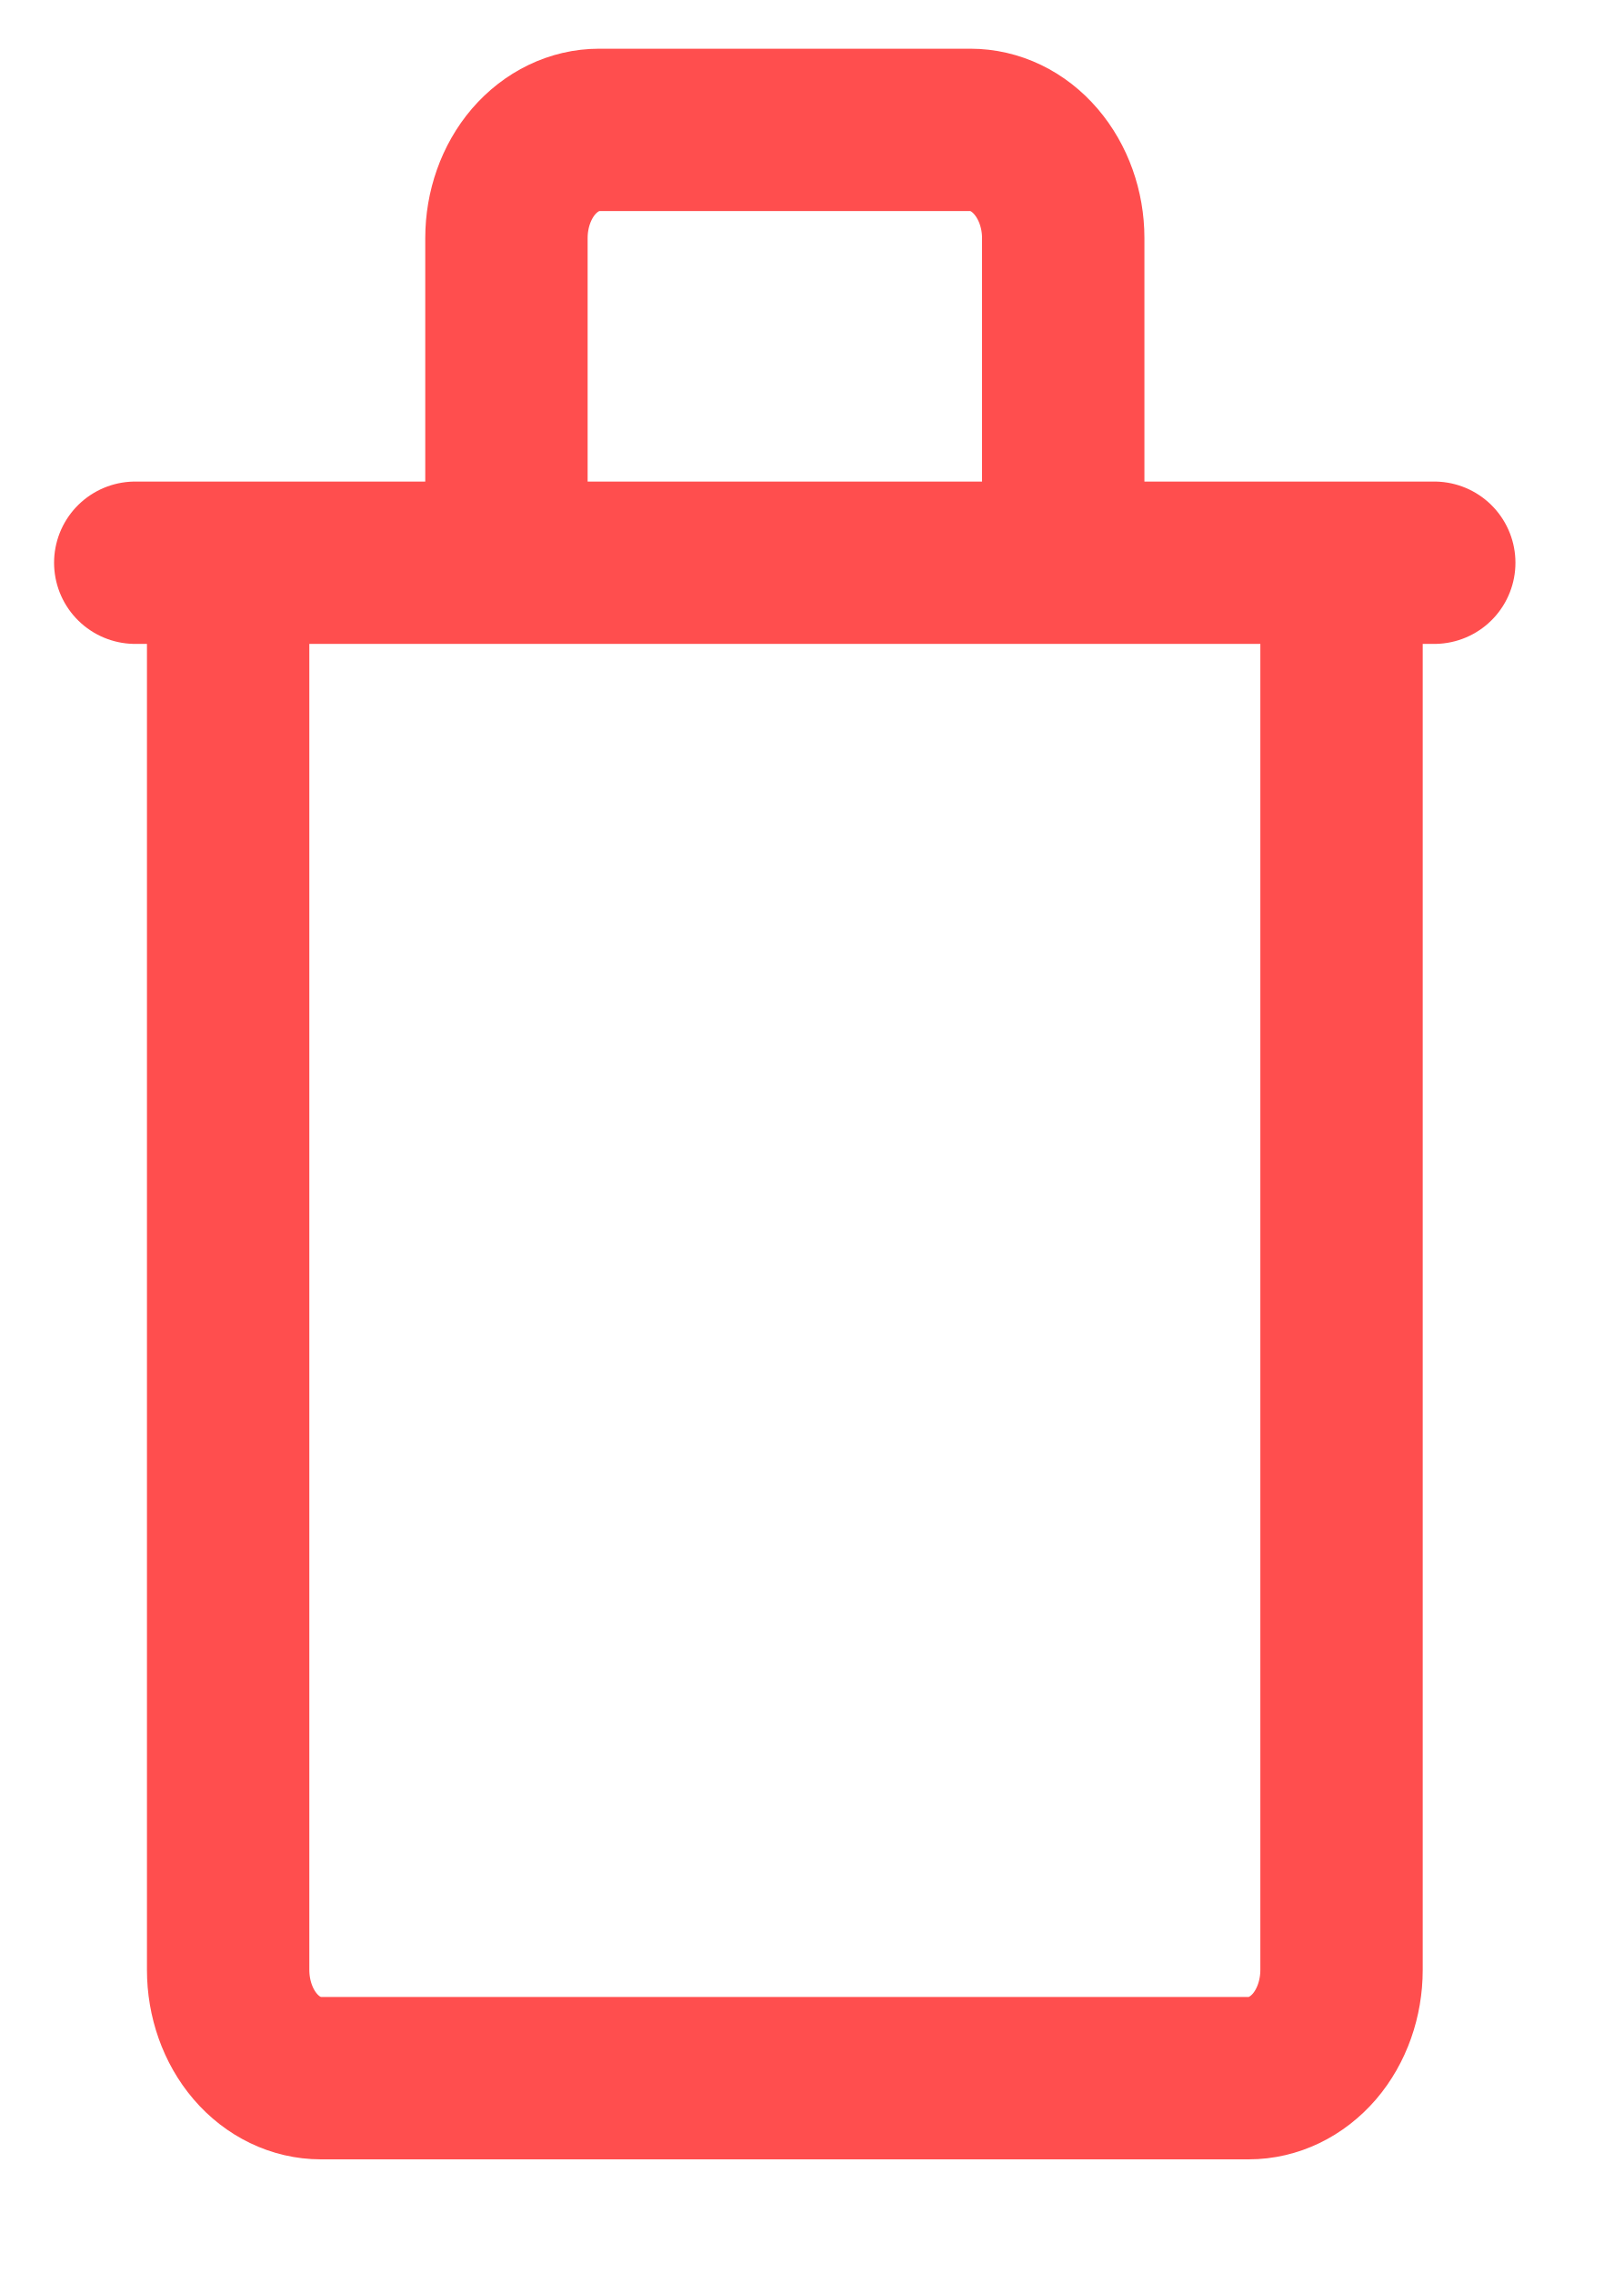
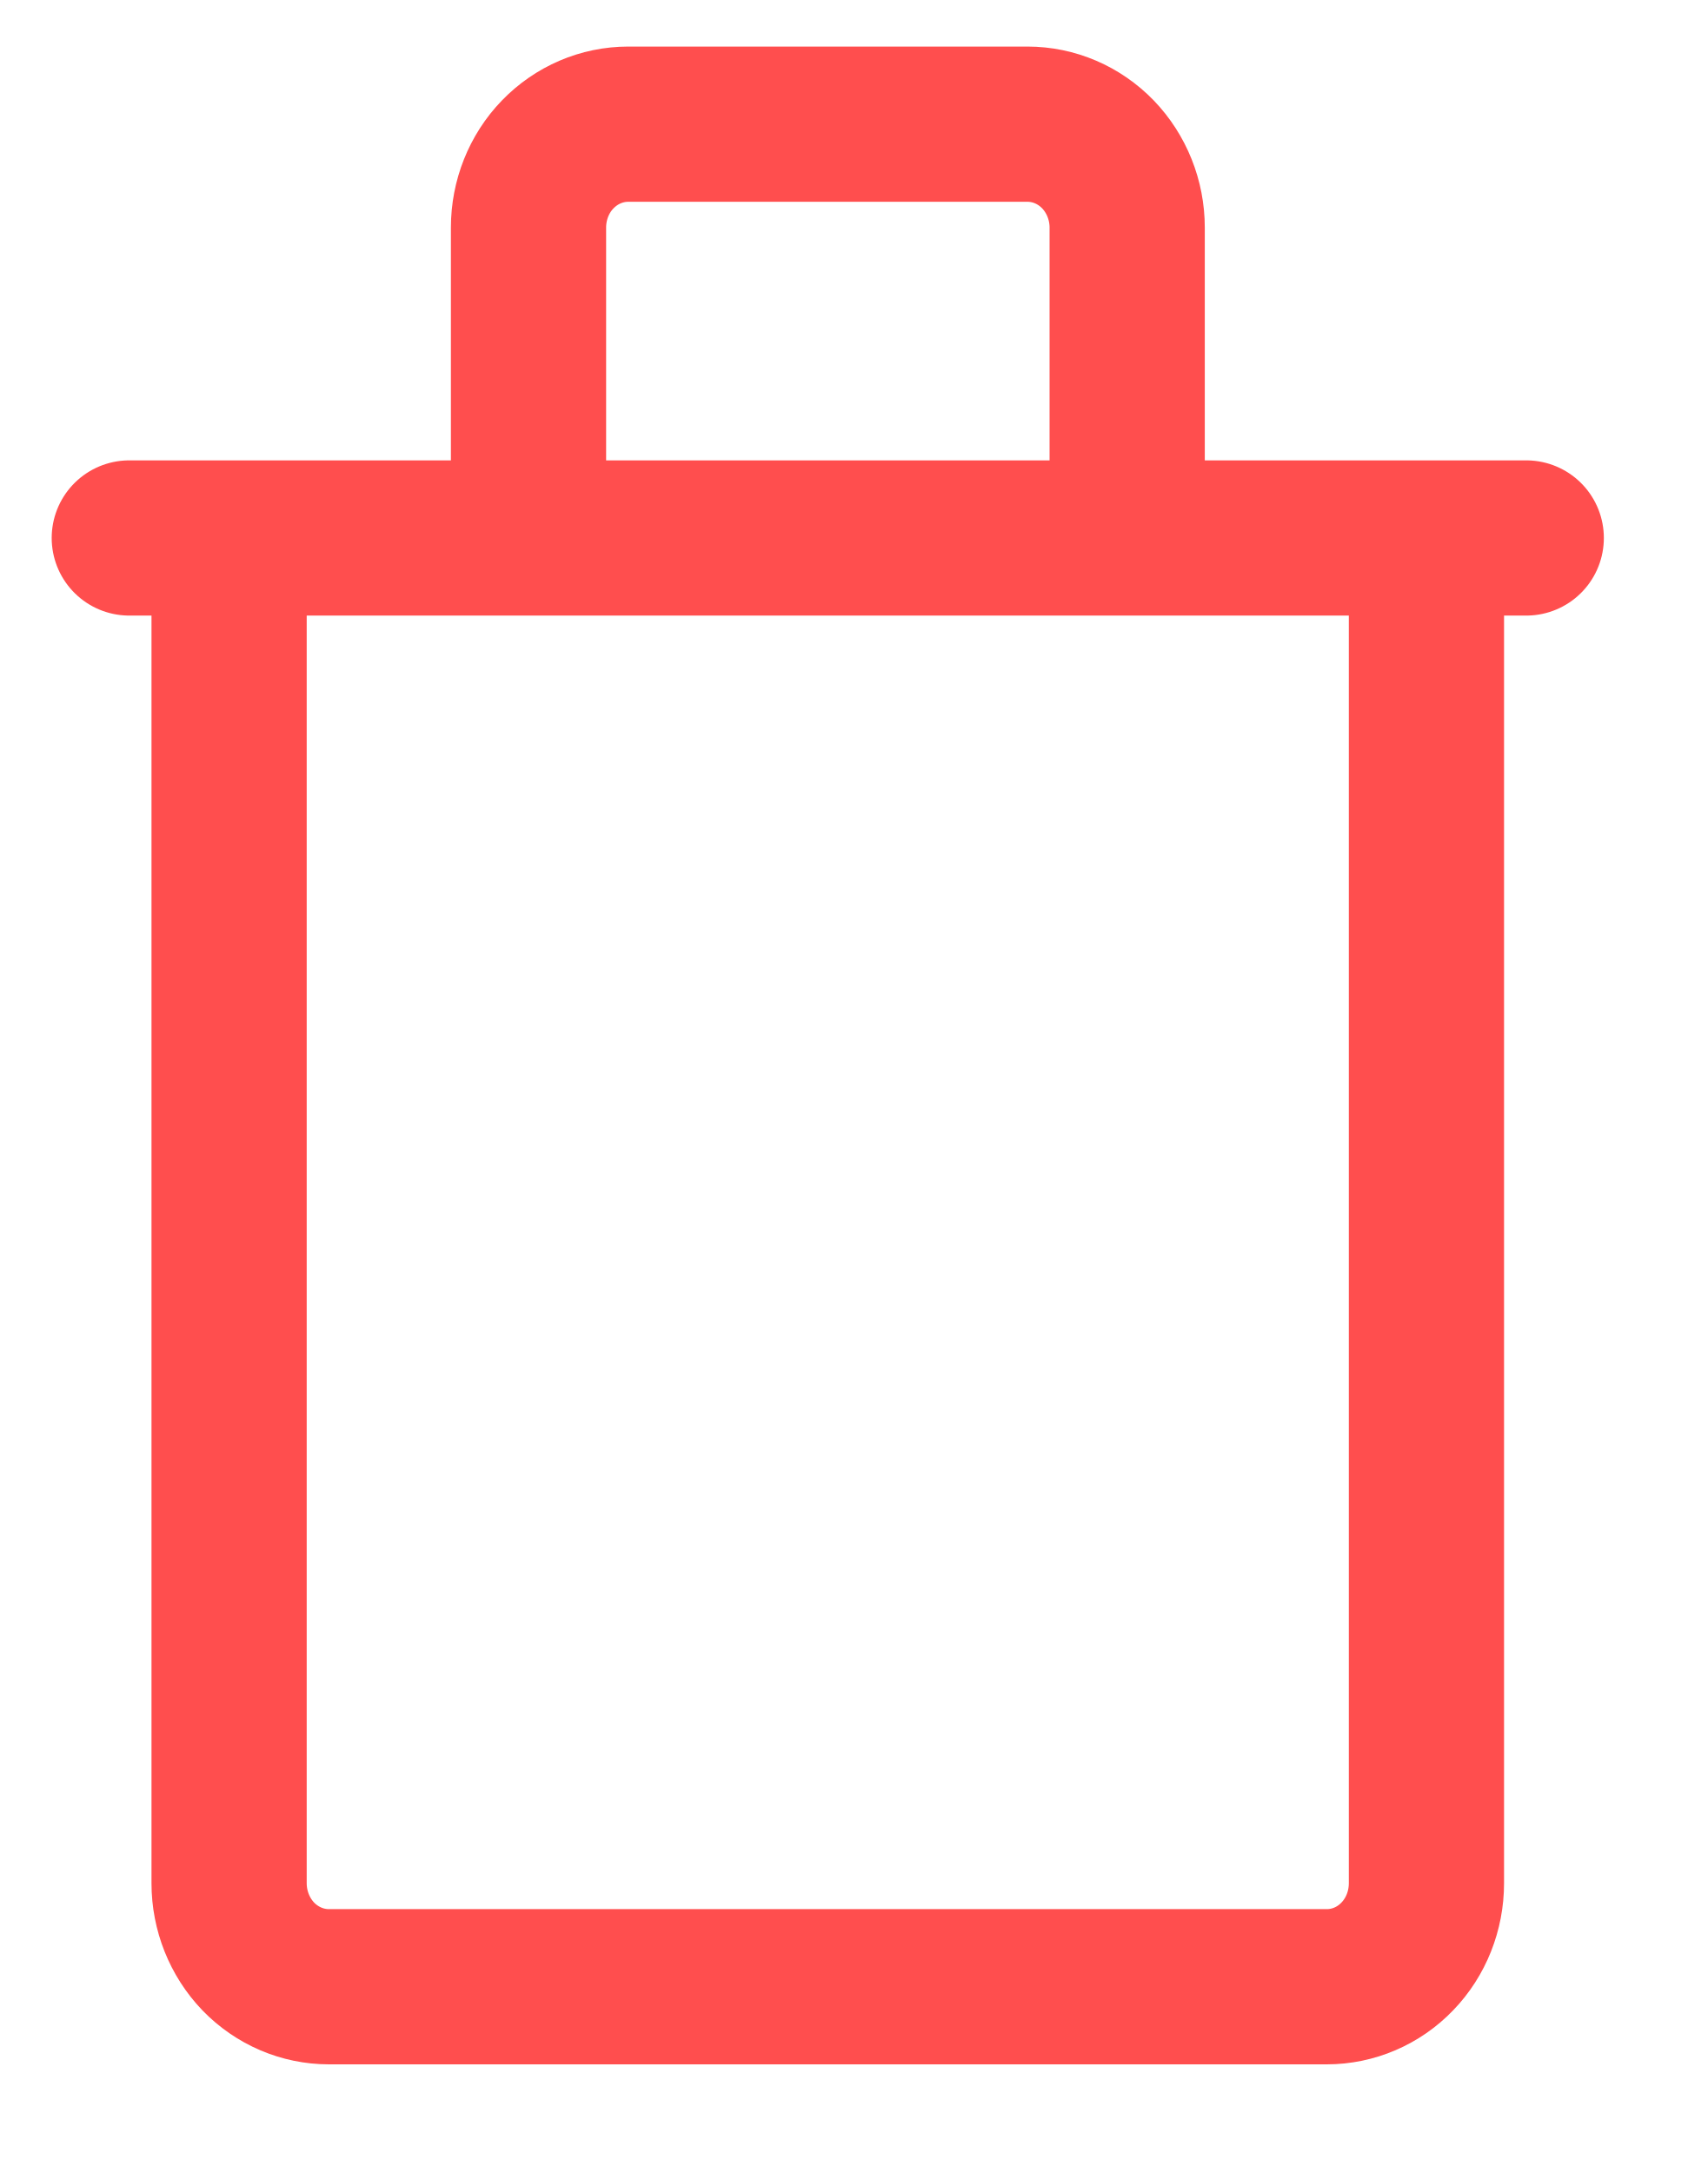
- <svg xmlns="http://www.w3.org/2000/svg" width="10" height="14" viewBox="0 0 10 14" fill="none">
-   <path d="M0.833 3.466H8.833M3.69 0.8H5.976C6.128 0.8 6.273 0.87 6.38 0.995C6.487 1.12 6.548 1.29 6.548 1.466V3.466H3.119V1.466C3.119 1.29 3.179 1.12 3.286 0.995C3.394 0.87 3.539 0.8 3.69 0.8ZM1.405 3.466H8.262V12.133C8.262 12.31 8.202 12.48 8.095 12.605C7.987 12.73 7.842 12.8 7.69 12.8H1.976C1.825 12.8 1.679 12.73 1.572 12.605C1.465 12.48 1.405 12.31 1.405 12.133V3.466Z" stroke="#FF4E4E" stroke-linecap="round" stroke-linejoin="round" />
+ <svg xmlns="http://www.w3.org/2000/svg" width="11" height="14" viewBox="0 0 11 14" fill="none">
+   <path d="M0.833 3.466H9.833M4.048 0.8H6.619C6.79 0.8 6.953 0.87 7.074 0.995C7.194 1.12 7.262 1.29 7.262 1.466V3.466H3.405V1.466C3.405 1.29 3.472 1.12 3.593 0.995C3.714 0.87 3.877 0.8 4.048 0.8ZM1.476 3.466H9.19V12.133C9.19 12.31 9.123 12.48 9.002 12.605C8.882 12.73 8.718 12.8 8.548 12.8H2.119C1.949 12.8 1.785 12.73 1.664 12.605C1.544 12.48 1.476 12.31 1.476 12.133V3.466Z" stroke="#FF4E4E" stroke-linecap="round" stroke-linejoin="round" />
</svg>
